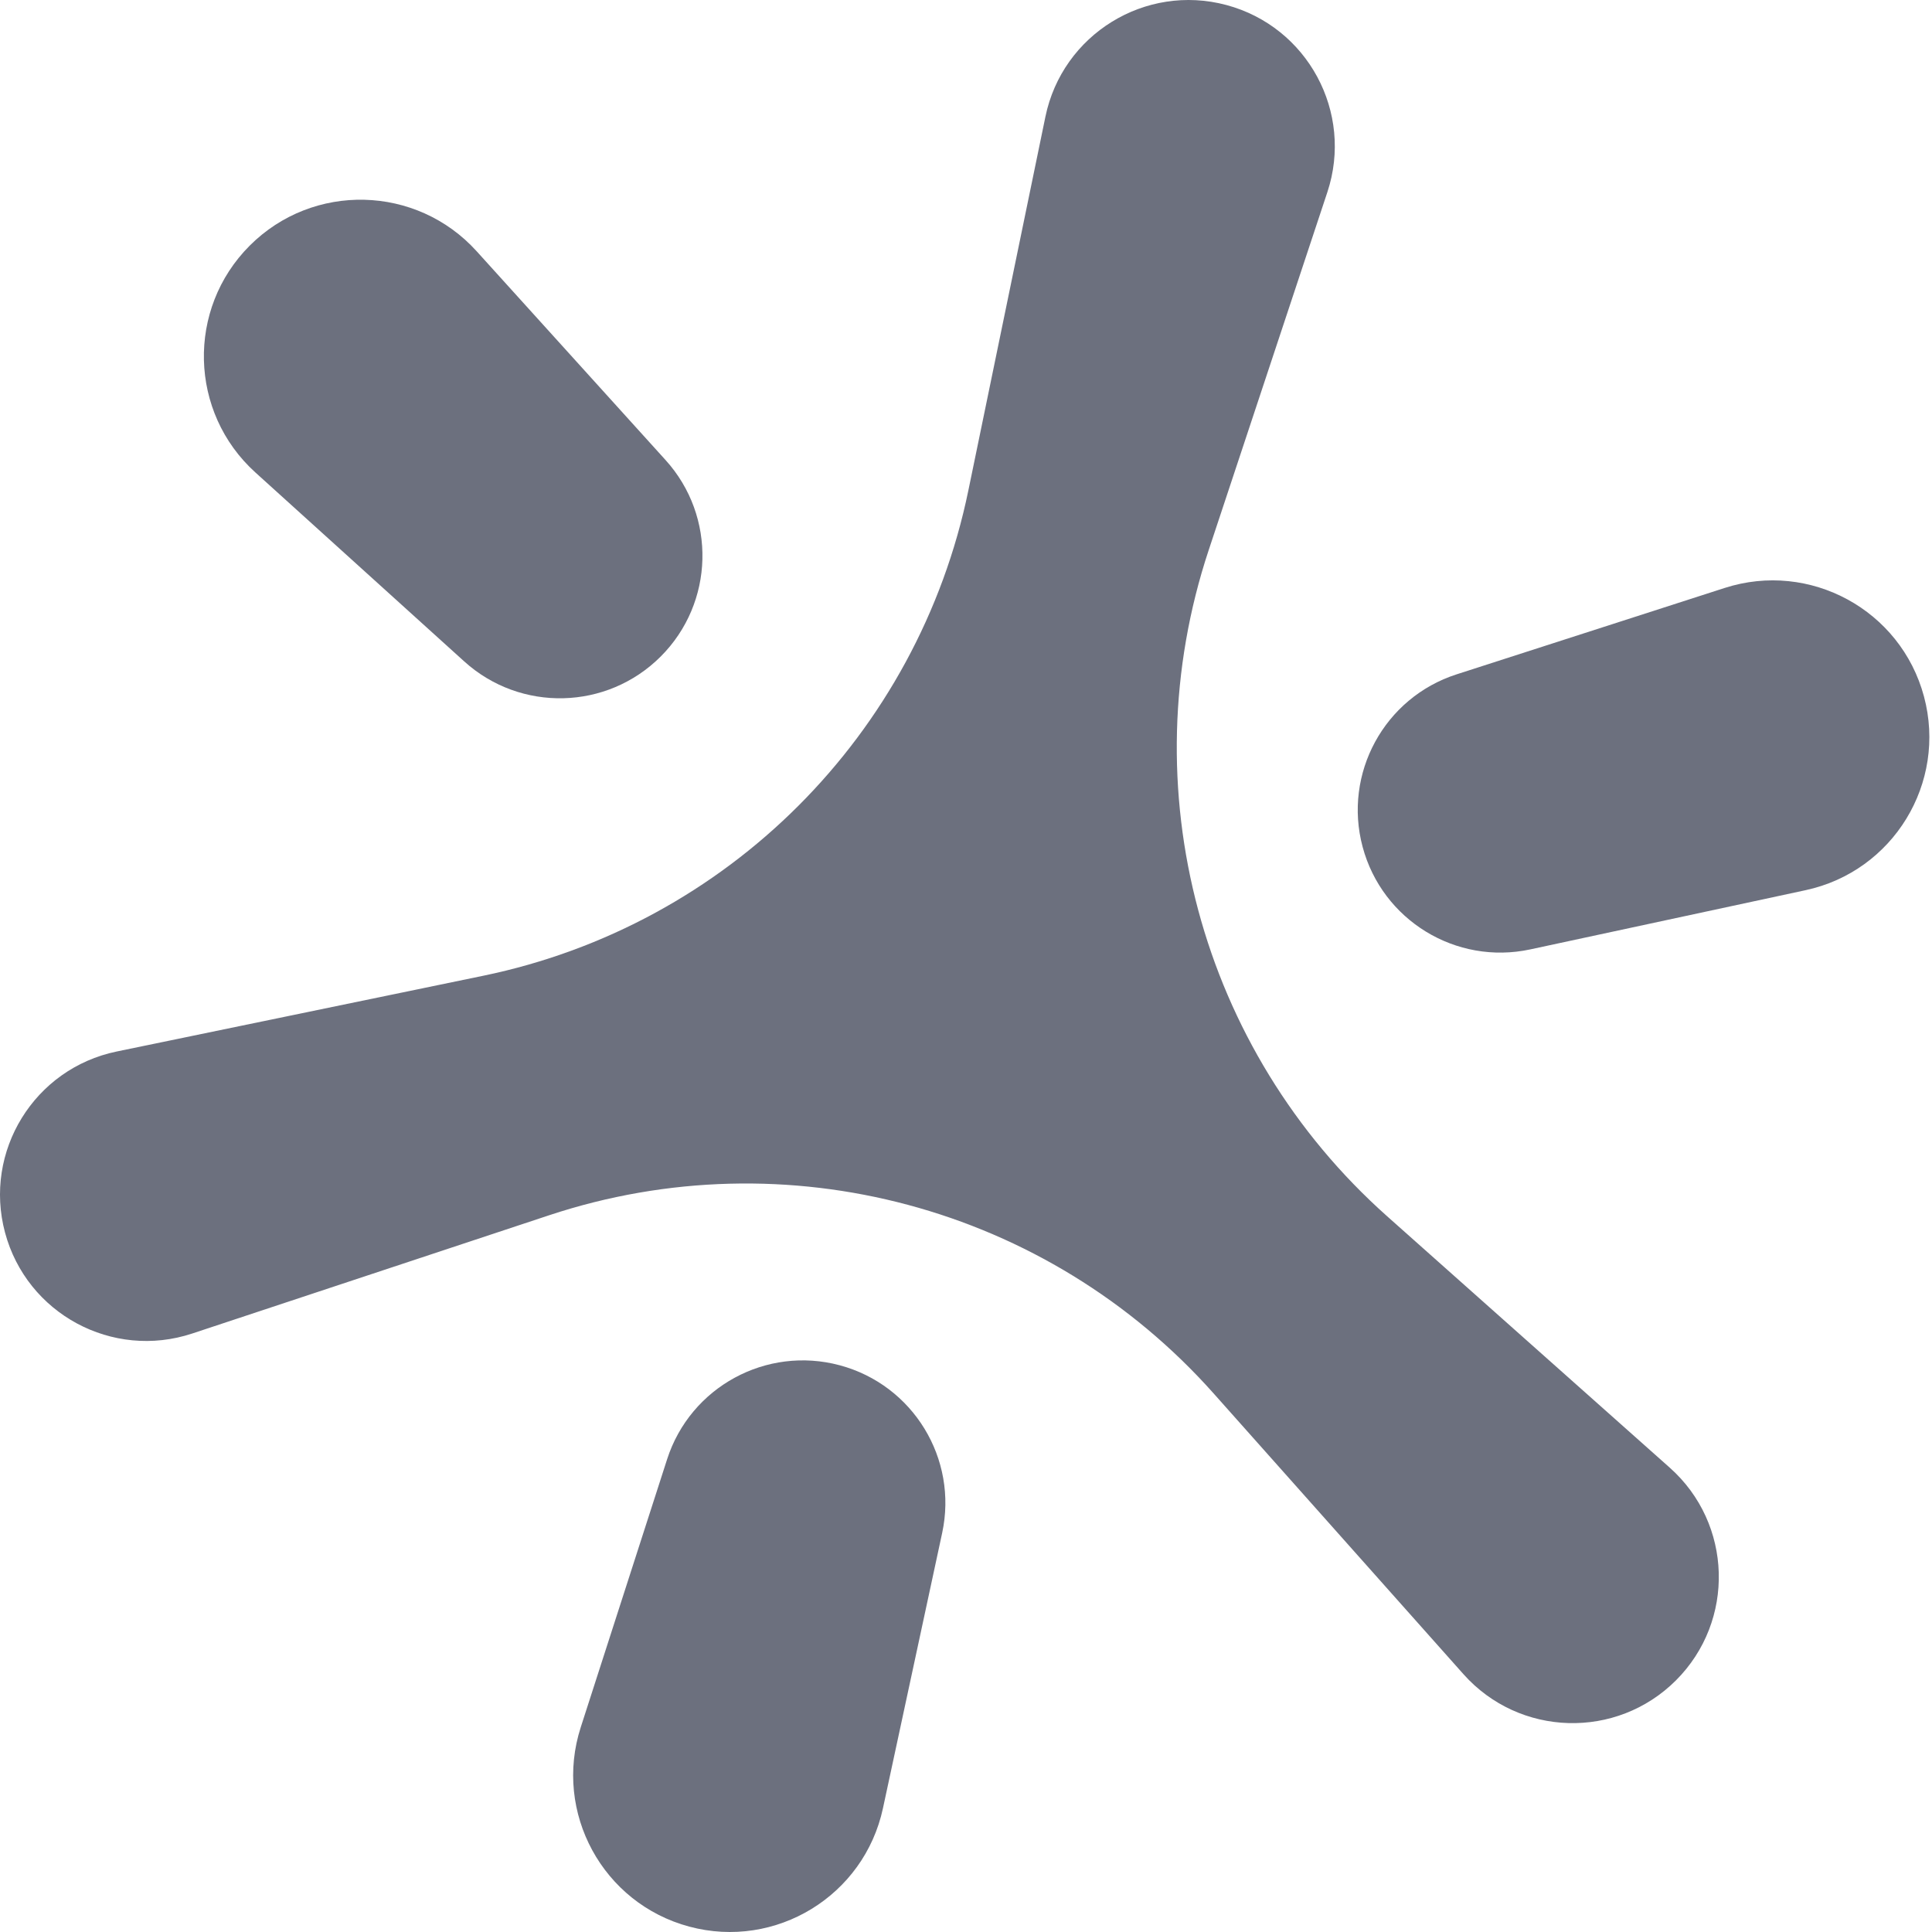
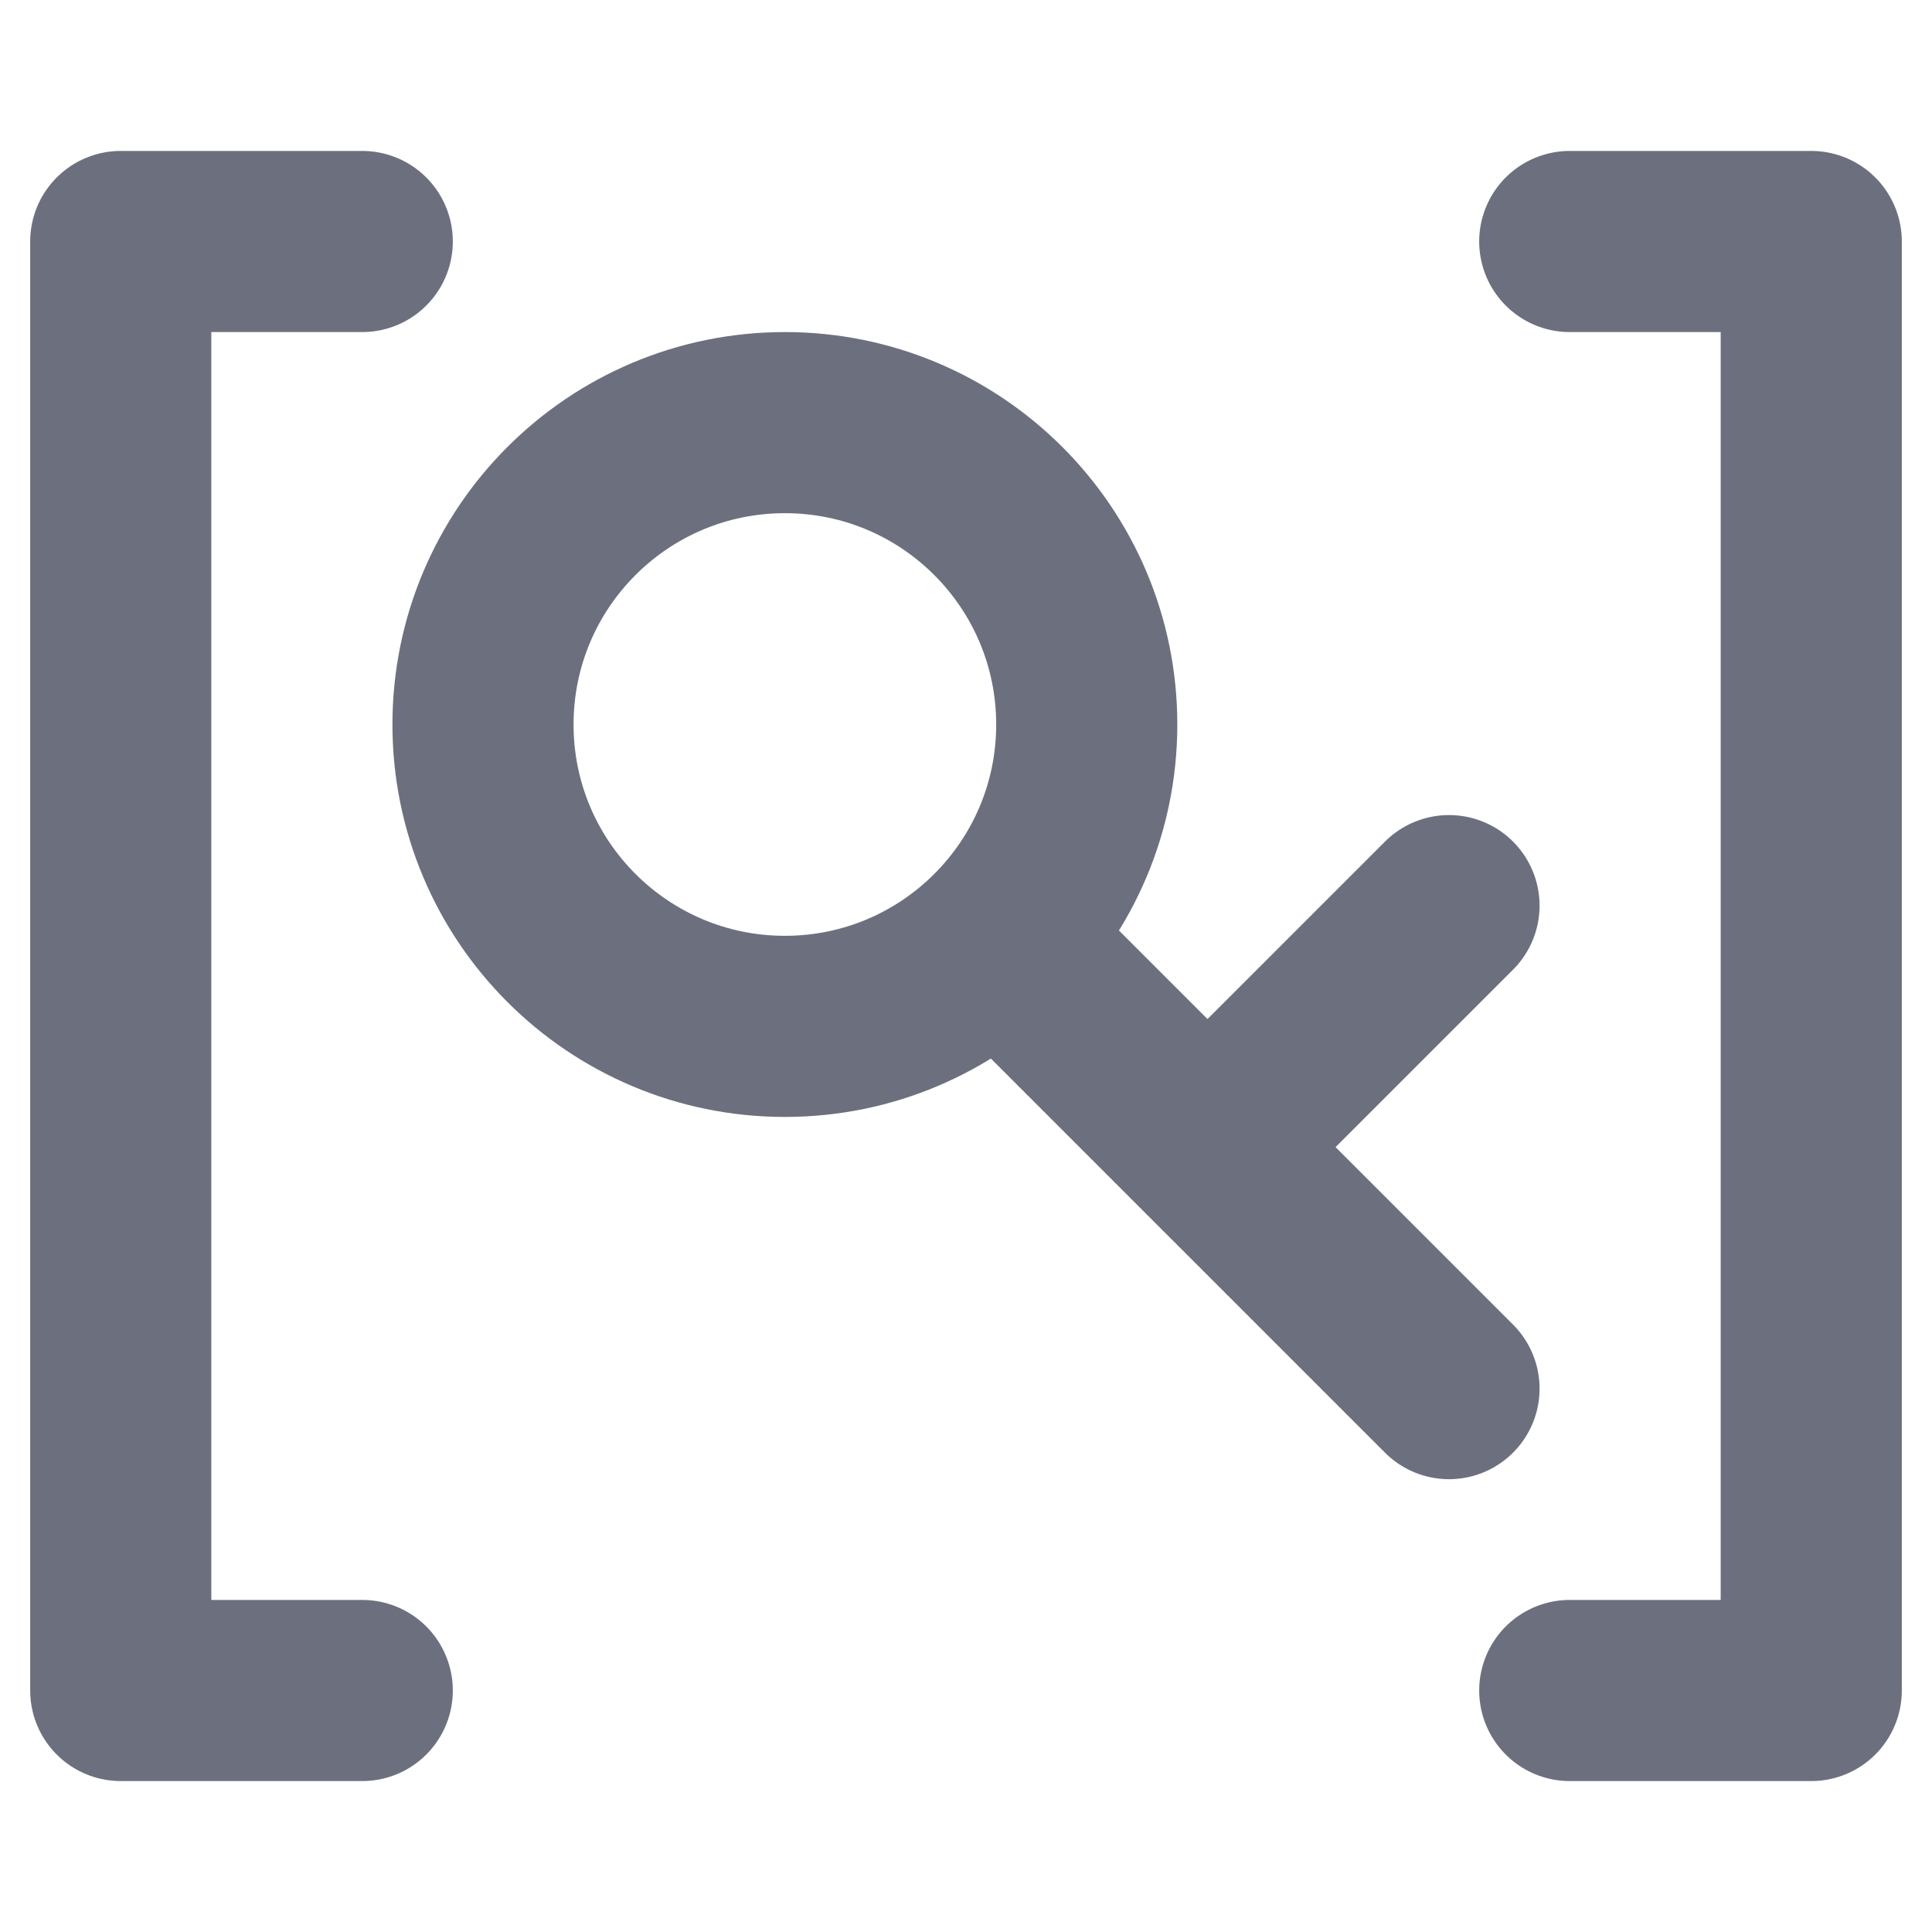
- <svg xmlns="http://www.w3.org/2000/svg" width="13" height="13" viewBox="0 0 200 200" fill="none">
-   <g fill="#6C707E">
-     <path d="M126.958 0.52C118.55 -1.733 109.979 3.556 108.221 12.081L100.245 50.767C95.035 76.037 75.295 95.787 50.027 101.009L12.078 108.852C3.553 110.613 -1.733 119.185 0.52 127.593C2.774 136.003 11.639 140.783 19.903 138.044L56.834 125.807C81.388 117.671 108.429 124.917 125.626 144.24L151.492 173.305C157.279 179.808 167.345 180.101 173.499 173.946C179.655 167.79 179.361 157.723 172.857 151.937L143.603 125.914C124.226 108.678 116.961 81.567 125.122 56.952L137.406 19.899C140.145 11.637 135.366 2.773 126.958 0.52Z" />
-     <path d="M26.441 48.913C19.565 42.692 19.297 31.981 25.854 25.424C32.411 18.867 43.122 19.134 49.344 26.011L68.903 47.629C74.179 53.46 73.955 62.404 68.395 67.964C62.834 73.525 53.89 73.748 48.059 68.472L26.441 48.913Z" />
-     <path d="M178.534 60.866C187.36 58.021 196.77 63.145 199.17 72.102C201.57 81.059 195.983 90.201 186.917 92.151L158.415 98.281C150.728 99.934 143.094 95.269 141.059 87.673C139.023 80.077 143.302 72.22 150.786 69.808L178.534 60.866Z" />
-     <path d="M91.403 187.19C89.454 196.256 80.312 201.843 71.355 199.443C62.398 197.043 57.274 187.633 60.118 178.807L69.06 151.059C71.472 143.575 79.33 139.296 86.925 141.332C94.521 143.367 99.187 151.001 97.533 158.689L91.403 187.19Z" />
+ <svg xmlns="http://www.w3.org/2000/svg" width="13" height="13" viewBox="0 0 16 16" fill="none">
+   <g stroke="#6C707E" stroke-width="1.5" stroke-linecap="round" stroke-linejoin="round">
+     <path d="M3 2H1V14H3M13 2H15V14H13" />
+     <circle cx="6.5" cy="6" r="2.5" />
+     <path d="M8.5 8L12 11.5M10 9.5L12 7.5" />
  </g>
</svg>
